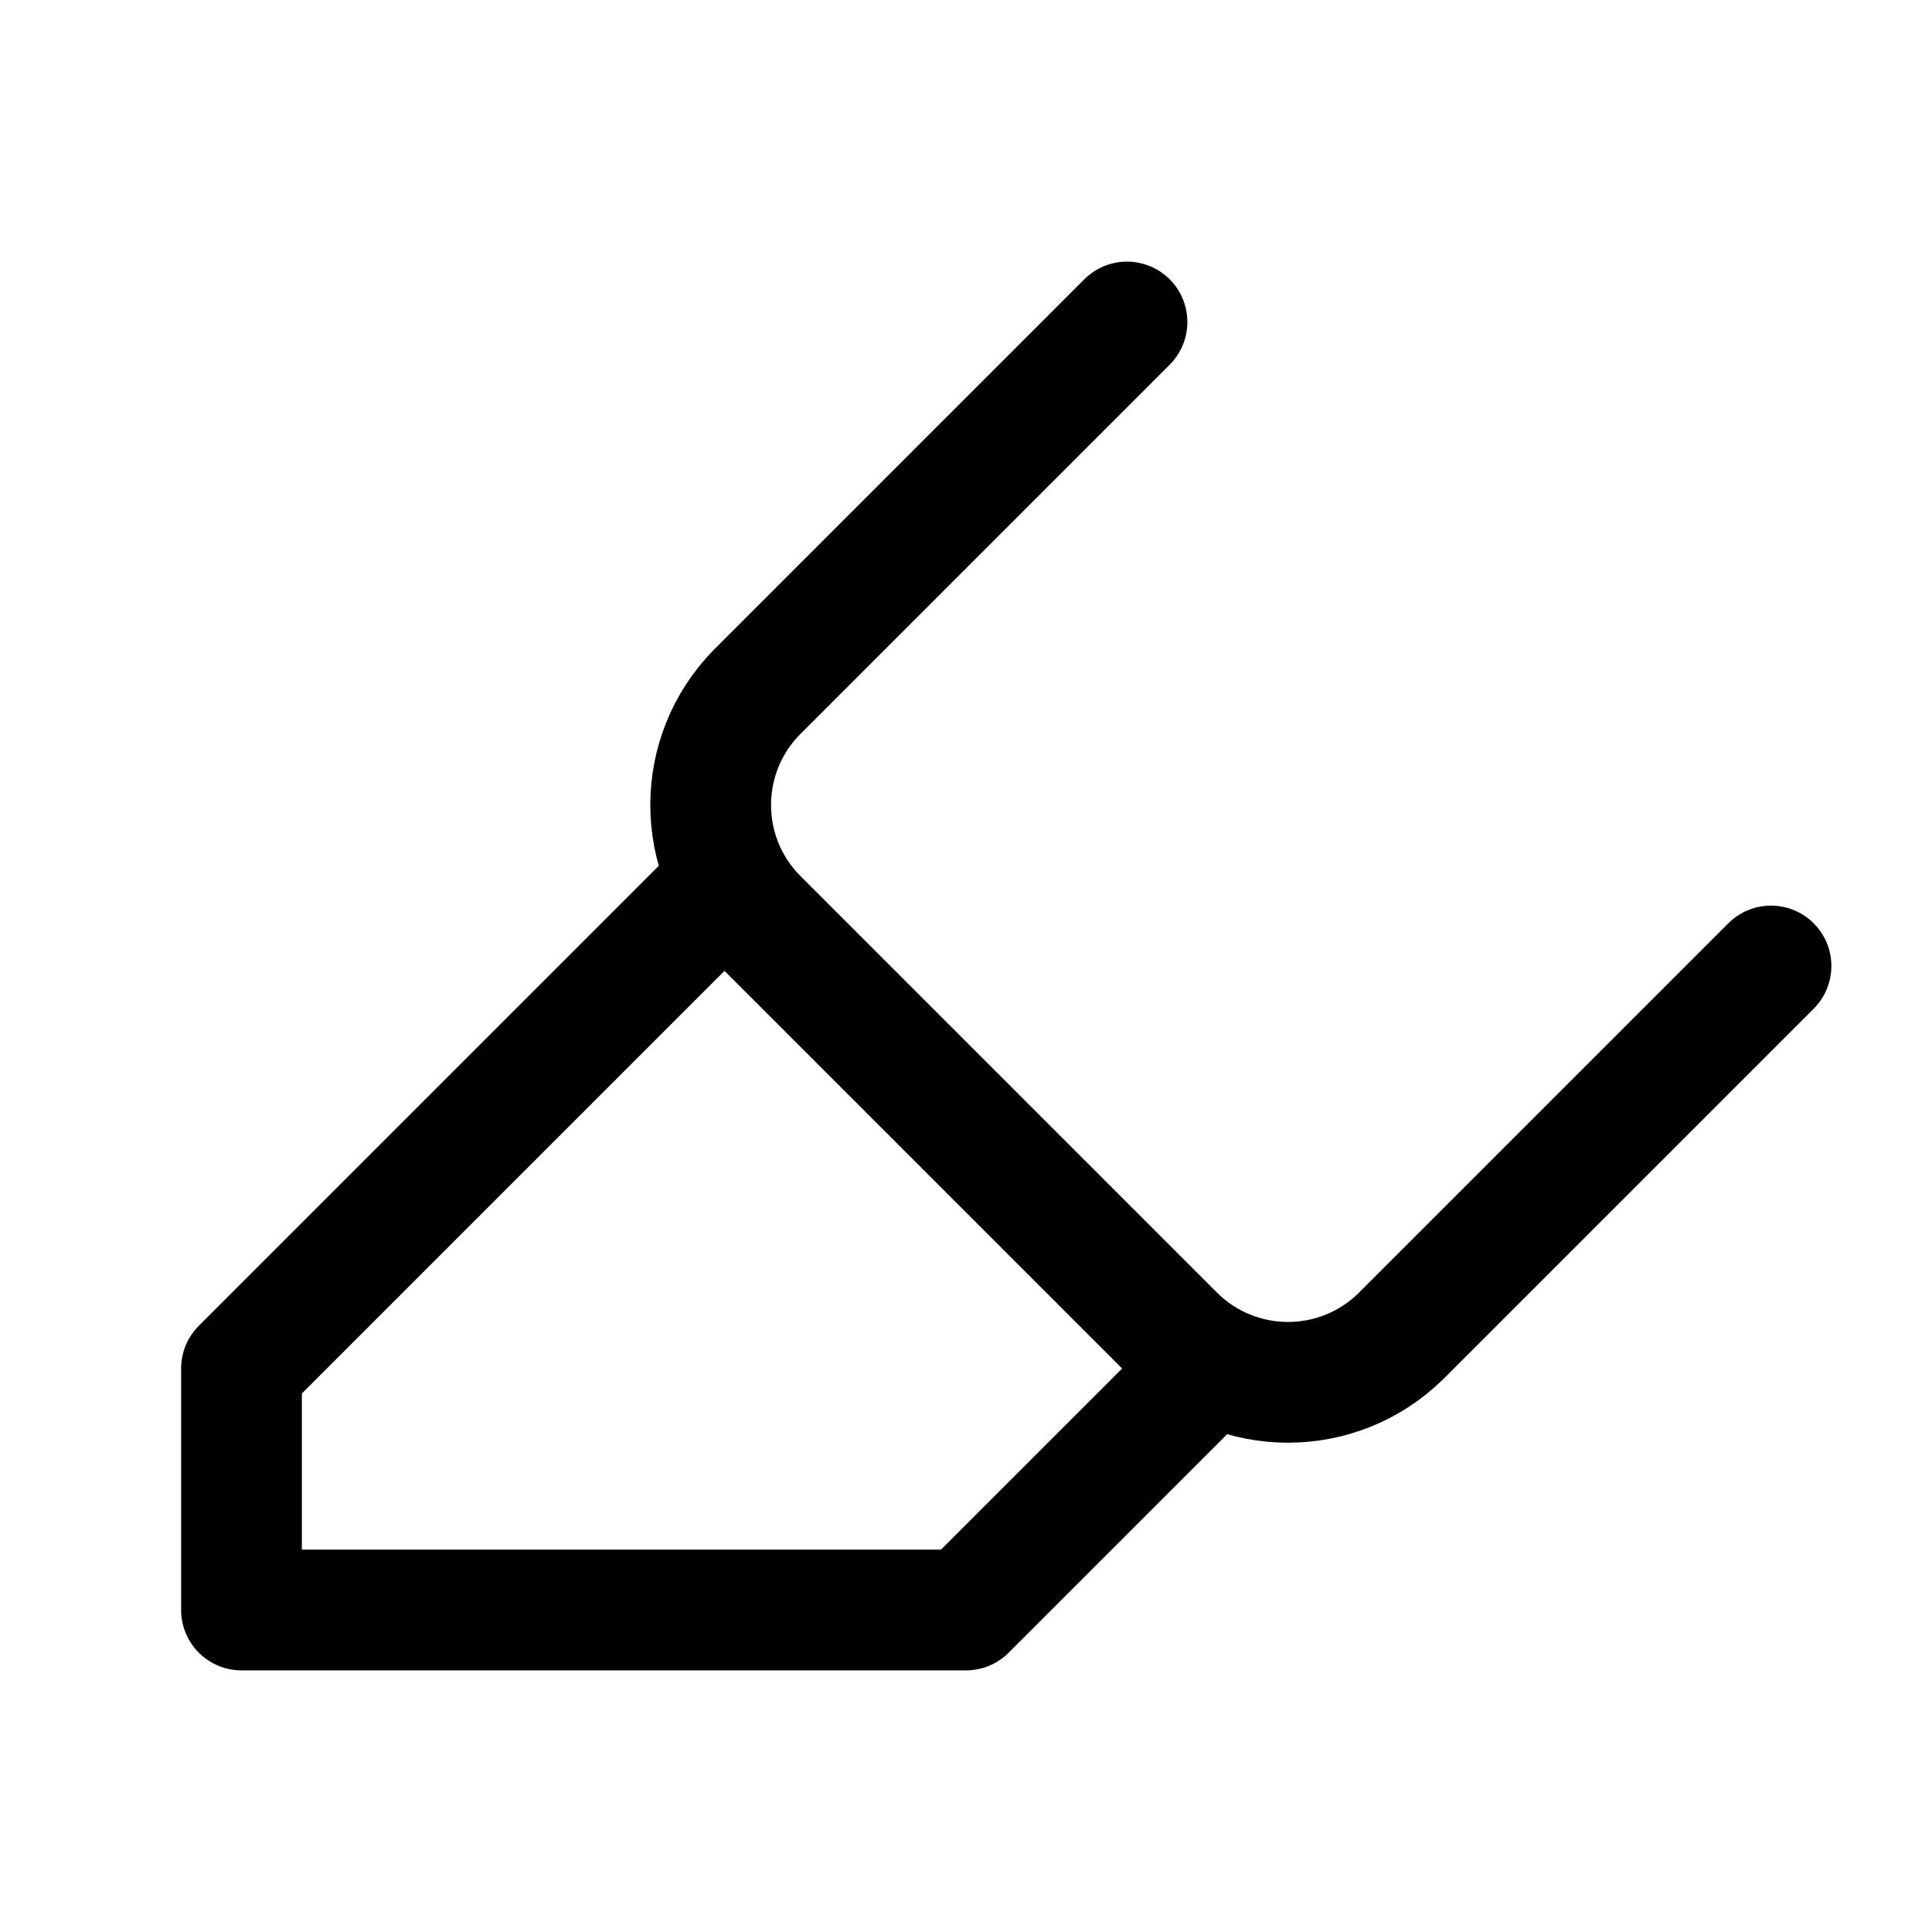
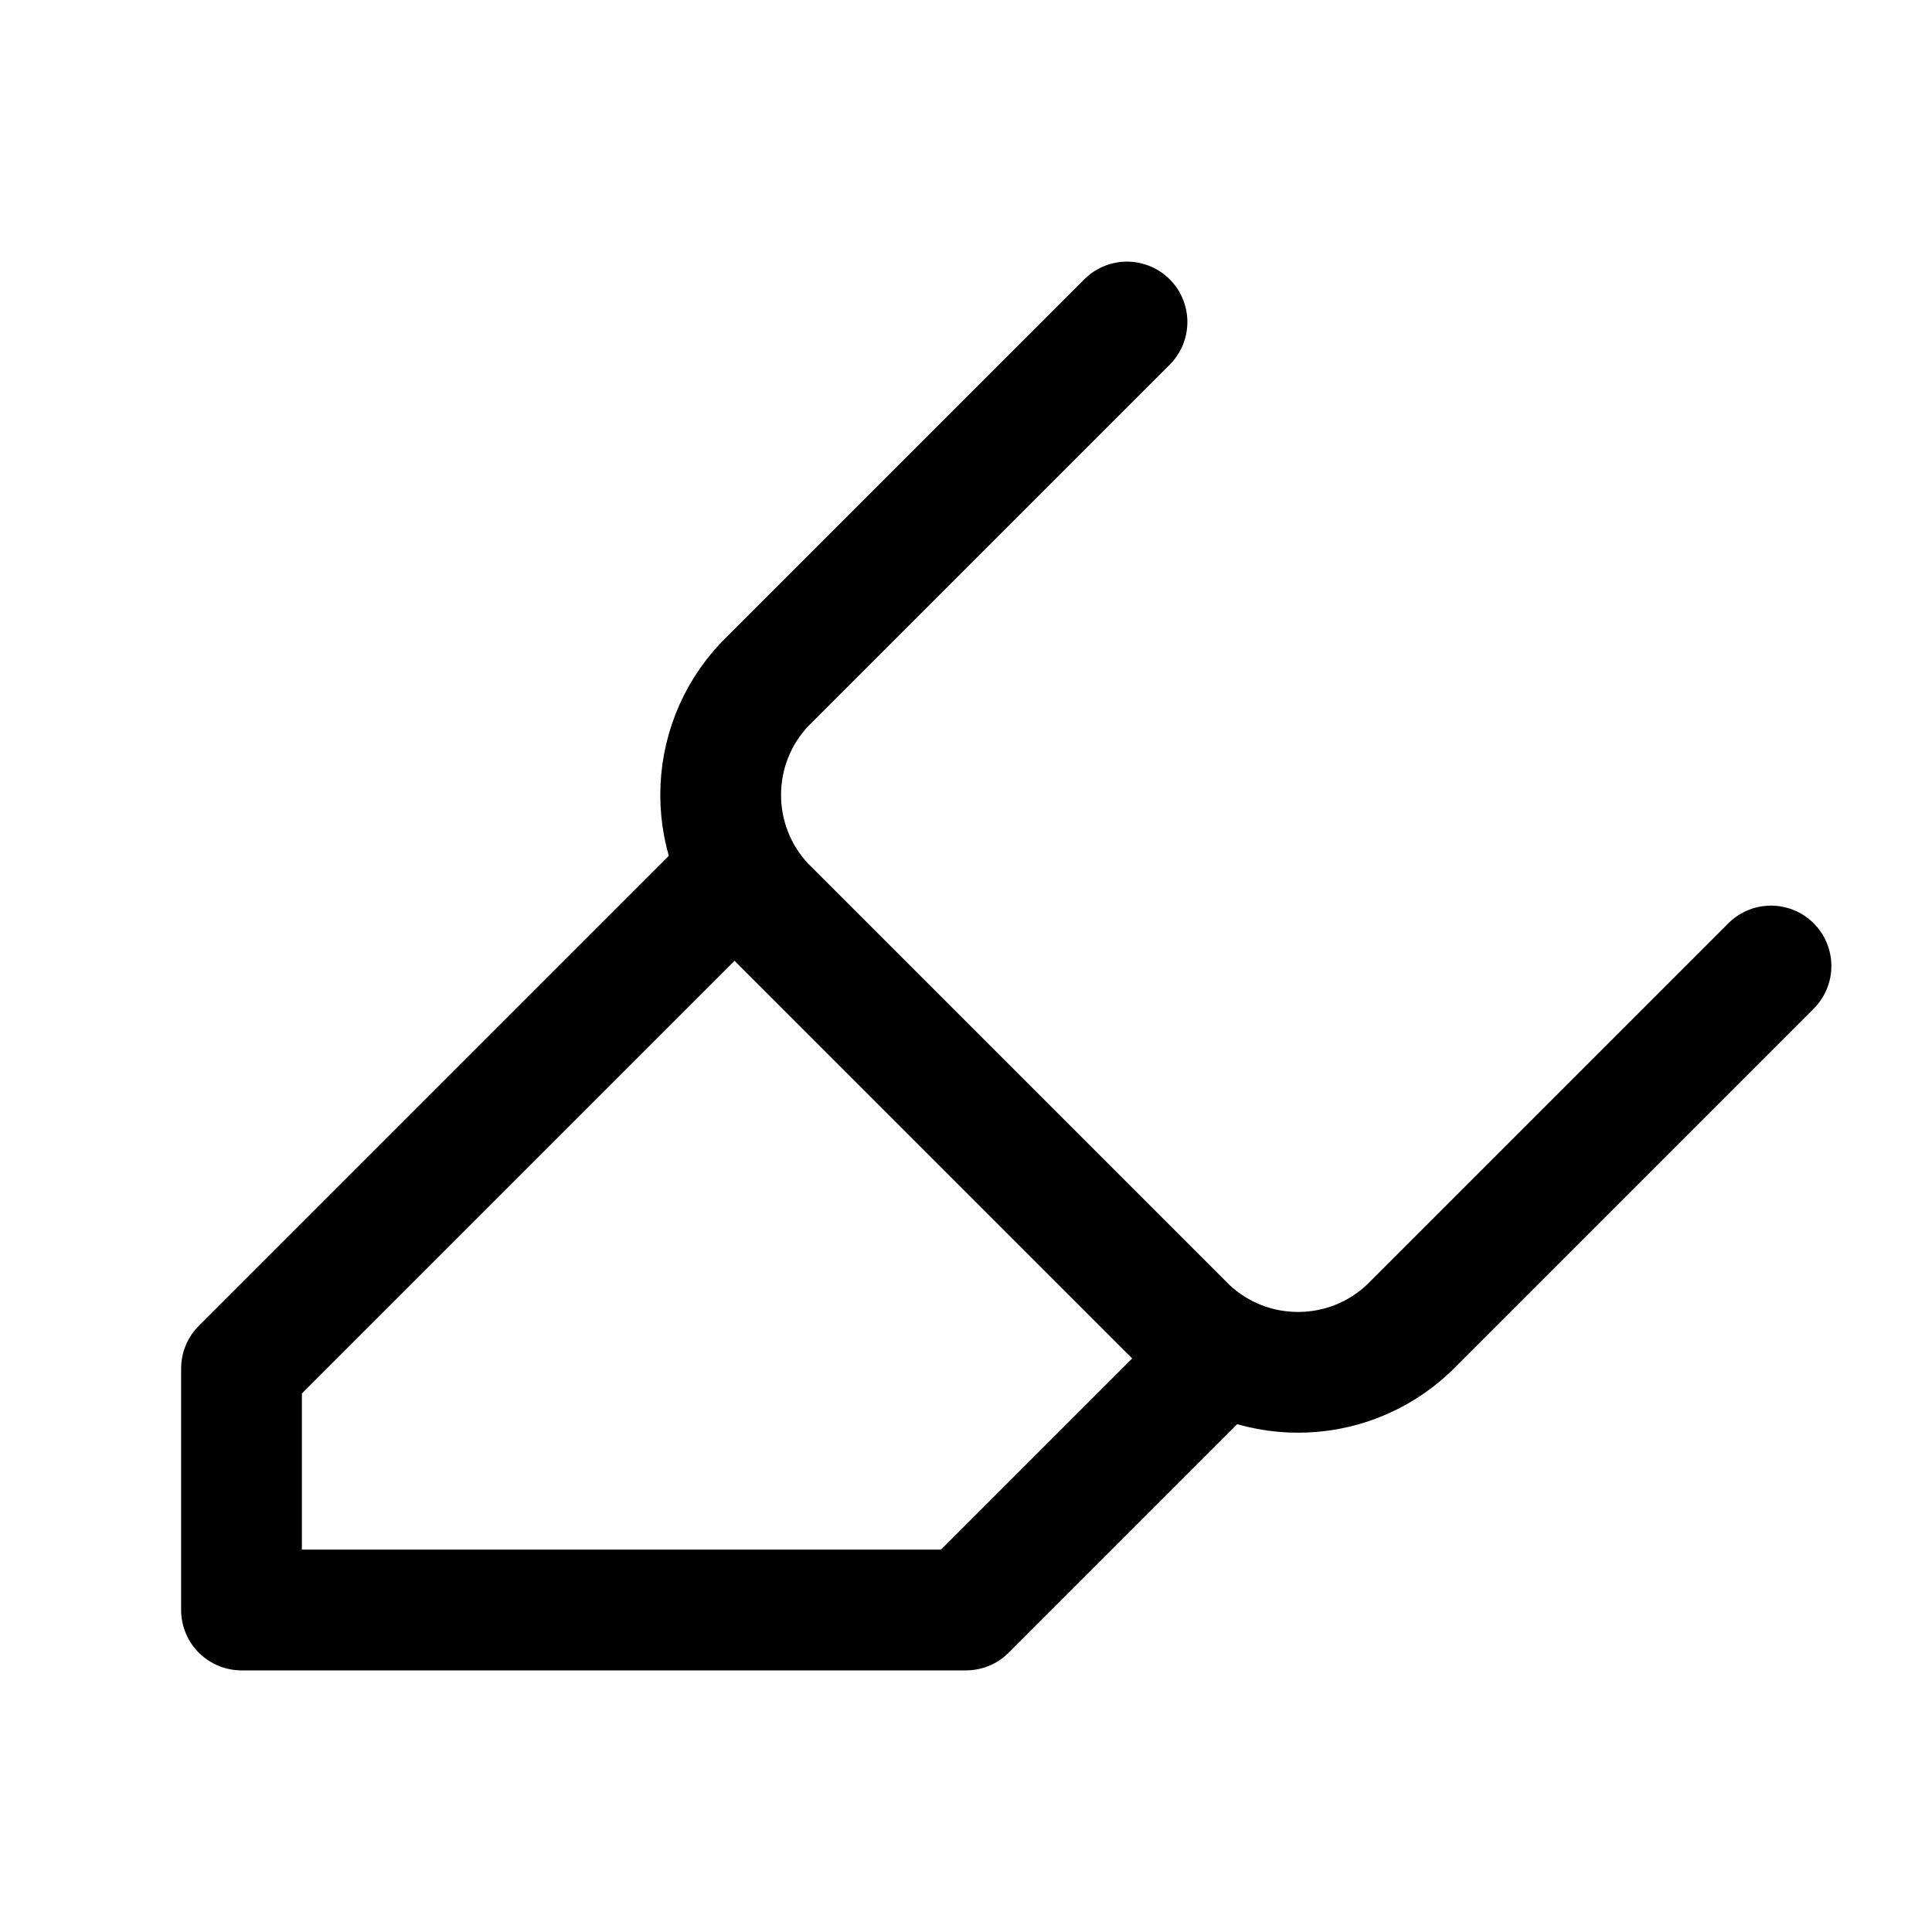
<svg xmlns="http://www.w3.org/2000/svg" viewBox="0 0 24 24" fill="none" stroke="currentColor" stroke-width="1.5" stroke-linecap="round" stroke-linejoin="round">
  <path d="m9 11-6 6v3h9l3-3" />
-   <path d="m22 12-4.6 4.6a2 2 0 0 1-2.8 0l-5.2-5.2a2 2 0 0 1 0-2.8L14 4" />
+   <path d="m22 12-4.5 4.5a2 2 0 0 1-2.75 0l-5.25-5.25a2 2 0 0 1 0-2.75L14 4" />
</svg>
